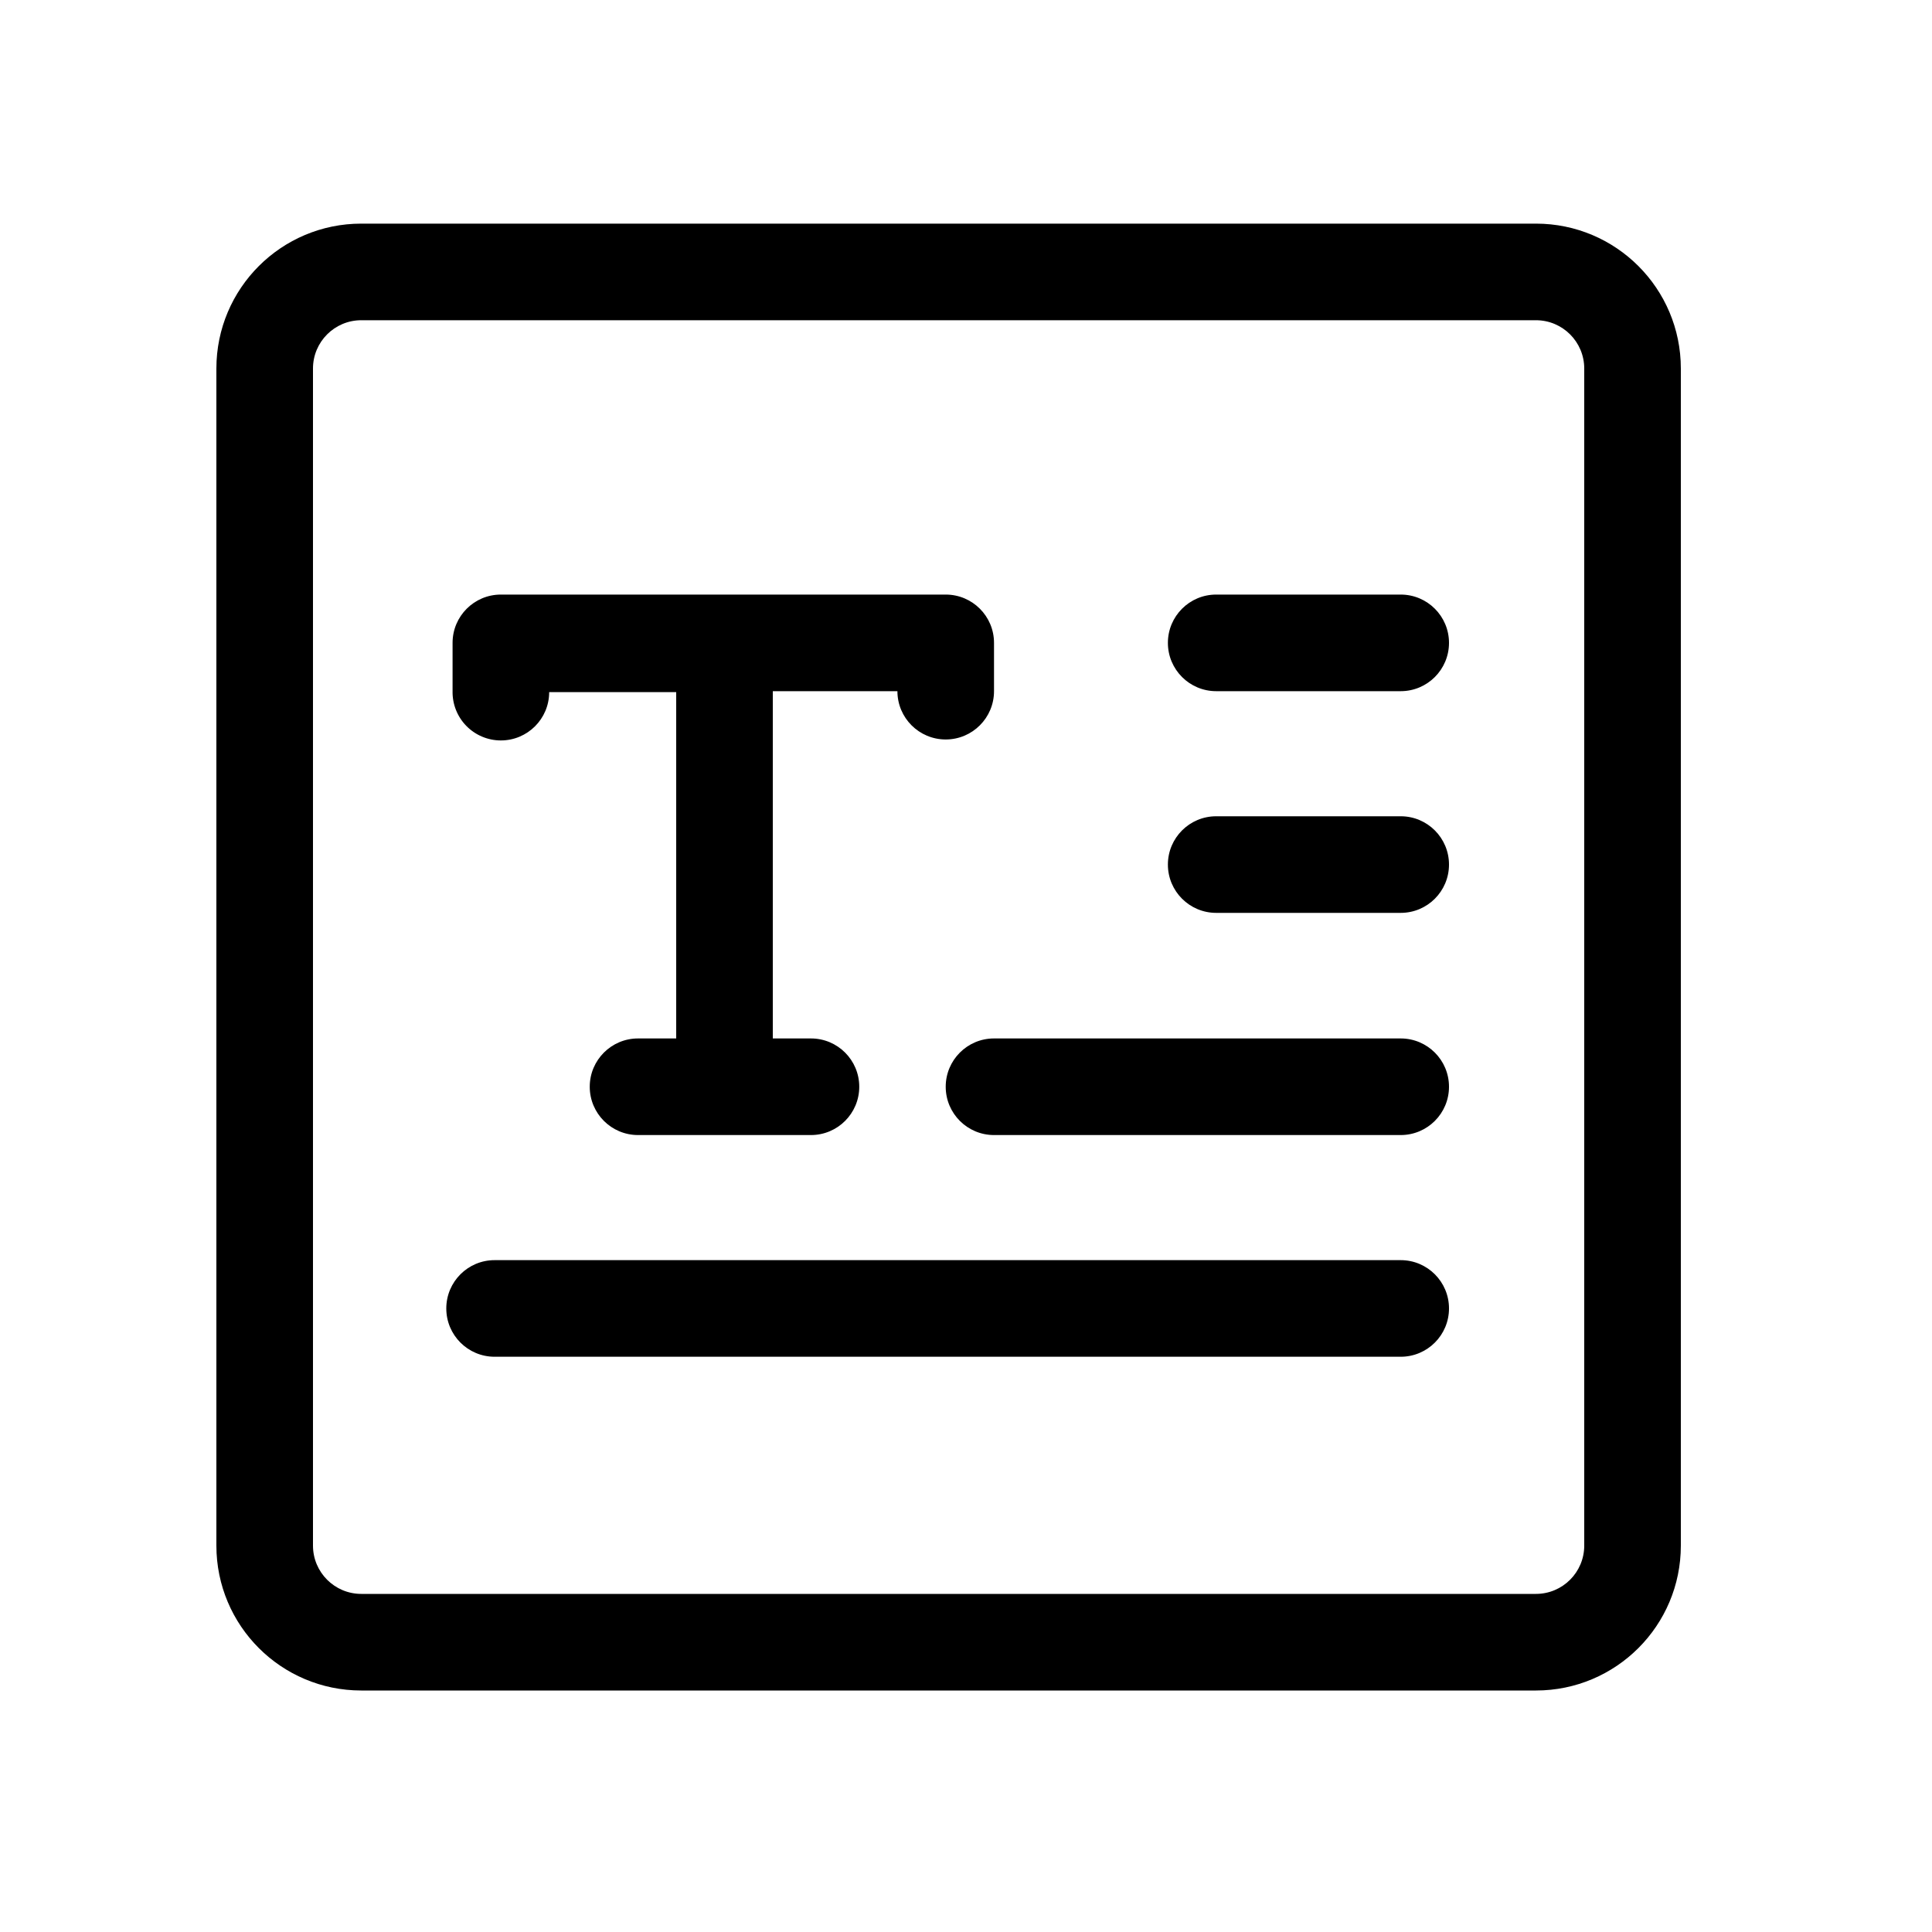
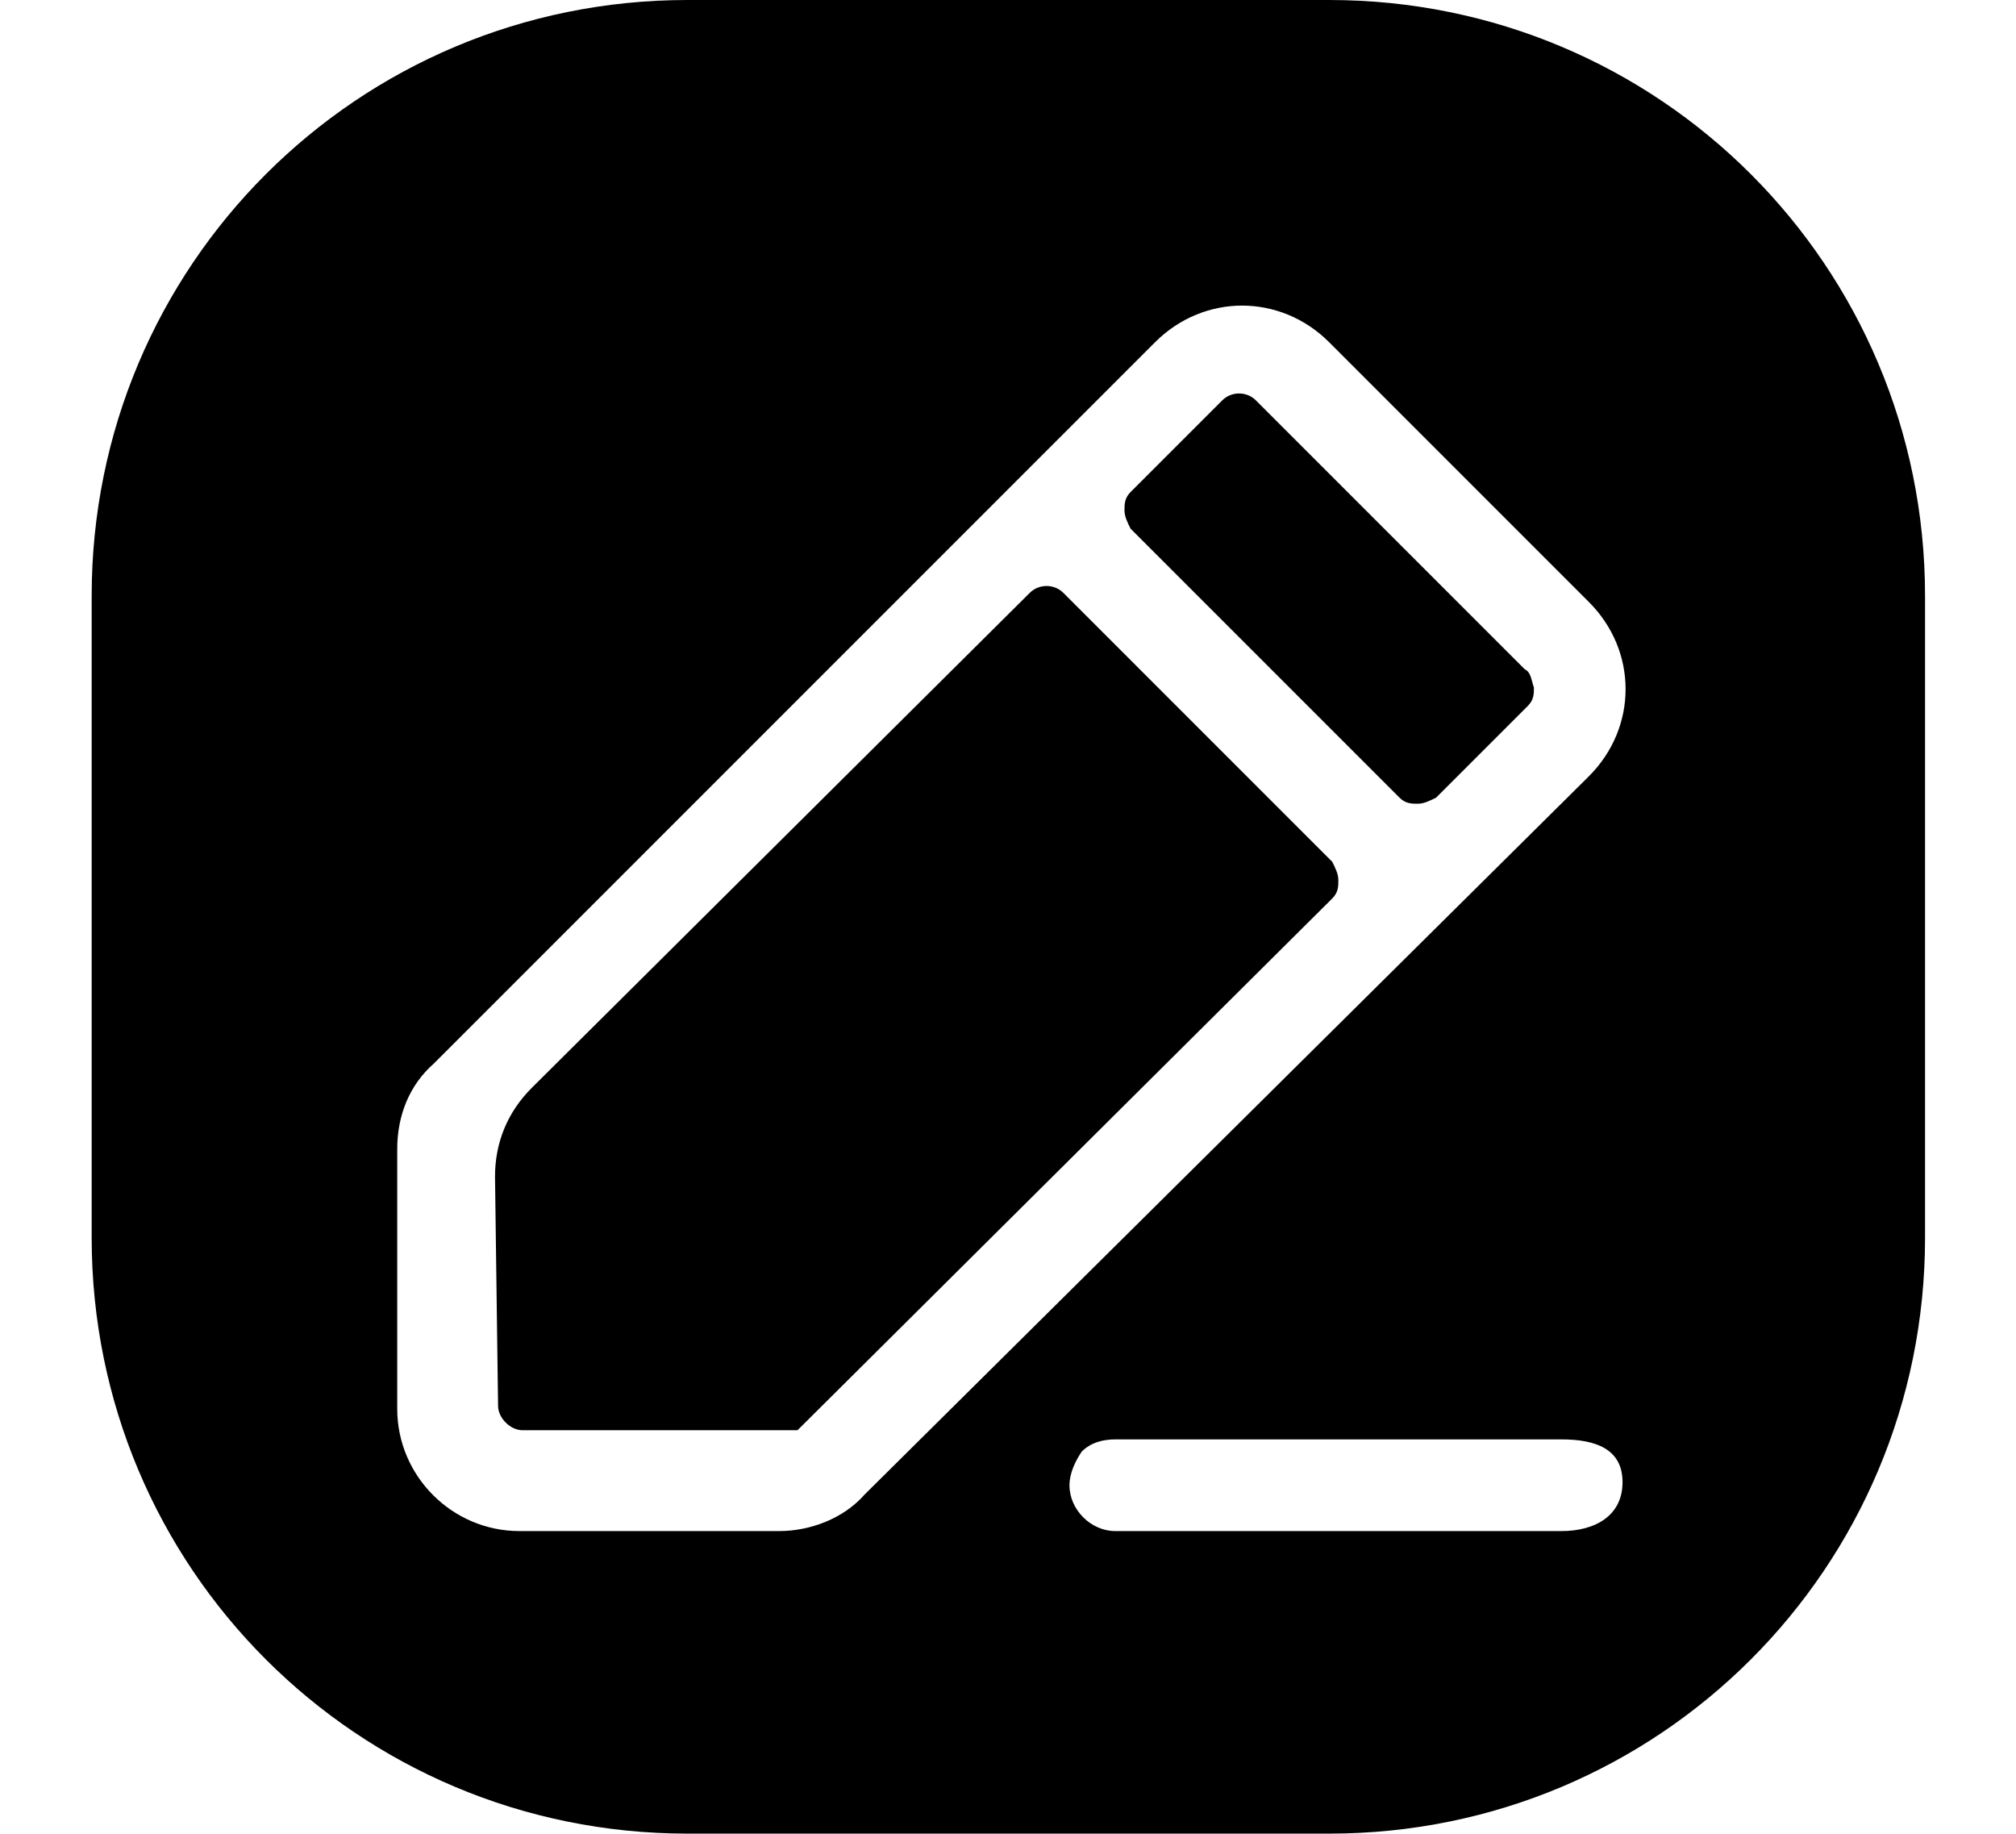
- <svg xmlns="http://www.w3.org/2000/svg" t="1633867652036" class="icon" viewBox="0 0 1024 1024" version="1.1" p-id="3147" width="200" height="200">
+ <svg xmlns="http://www.w3.org/2000/svg" t="1633869415355" class="icon" viewBox="0 0 1126 1024" version="1.1" p-id="10141" width="219.922" height="200">
  <defs>
    <style type="text/css" />
  </defs>
-   <path d="M814.08 118.528H191.488a76.8 76.8 0 0 0-76.8 76.8V819.2a76.8 76.8 0 0 0 76.8 76.8H814.08a76.8 76.8 0 0 0 76.8-76.8V195.328a76.8 76.8 0 0 0-76.8-76.8z m25.6 700.672a25.6 25.6 0 0 1-25.6 25.6H191.488a25.6 25.6 0 0 1-25.6-25.6V195.328a25.6 25.6 0 0 1 25.6-25.6H814.08a25.6 25.6 0 0 1 25.6 25.6z" p-id="3148" />
-   <path d="M742.4 667.904H262.144a25.6 25.6 0 1 0 0 51.2H742.4a25.6 25.6 0 0 0 0-51.2zM742.4 550.4h-215.552a25.6 25.6 0 0 0 0 51.2H742.4a25.6 25.6 0 0 0 0-51.2zM742.4 432.64h-97.792a25.6 25.6 0 0 0 0 51.2H742.4a25.6 25.6 0 0 0 0-51.2zM742.4 315.136h-97.792a25.6 25.6 0 0 0 0 51.2H742.4a25.6 25.6 0 0 0 0-51.2zM265.472 392.448a25.6 25.6 0 0 0 25.6-25.6H358.4v183.552h-20.224a25.6 25.6 0 0 0 0 51.2h91.648a25.6 25.6 0 0 0 0-51.2H409.6v-184.064h66.048a25.6 25.6 0 0 0 51.2 0v-25.6a25.6 25.6 0 0 0-25.6-25.6h-235.776a25.6 25.6 0 0 0-25.6 25.6v25.6a25.6 25.6 0 0 0 25.6 26.112z" p-id="3149" />
+   <path d="M593.92 331.093c-5.12-5.12-13.653-5.12-18.773 0L296.96 607.573c-13.653 13.653-20.48 30.72-20.48 49.493l1.707 128c0 6.827 6.827 13.653 13.653 13.653h153.6l298.667-296.96c3.413-3.413 3.413-6.827 3.413-10.24 0-3.413-1.707-6.827-3.413-10.24l-150.187-150.187zM851.627 373.76l-150.187-150.187c-5.12-5.12-13.653-5.12-18.773 0l-51.2 51.2c-3.413 3.413-3.413 6.827-3.413 10.24 0 3.413 1.707 6.827 3.413 10.24l150.187 150.187c3.413 3.413 6.827 3.413 10.24 3.413 3.413 0 6.827-1.707 10.24-3.413l51.2-51.2c3.413-3.413 3.413-6.827 3.413-10.24-1.707-5.12-1.707-8.533-5.12-10.24z" p-id="10142" />
+   <path d="M742.4 0h-358.4C199.68 0 51.2 148.48 51.2 332.8v358.4C51.2 875.52 199.68 1024 384 1024h358.4C926.72 1024 1075.2 875.52 1075.2 691.2v-358.4C1075.2 148.48 926.72 0 742.4 0z m-307.2 855.04H290.133c-37.547 0-68.267-30.72-68.267-68.267v-145.067c0-18.773 6.827-35.84 20.48-47.787l402.773-402.773c27.307-27.307 69.973-27.307 97.28 0l145.067 145.067c27.307 27.307 27.307 69.973 0 97.28L482.987 834.56c-11.947 13.653-30.72 20.48-47.787 20.48z m436.907 0H622.933c-13.653 0-25.6-11.947-25.6-25.6 0-6.827 3.413-13.653 6.827-18.773 5.12-5.12 11.947-6.827 18.773-6.827h249.173c18.773 0 34.133 5.12 34.133 23.893 0 18.773-15.36 27.307-34.133 27.307z" p-id="10143" />
</svg>
